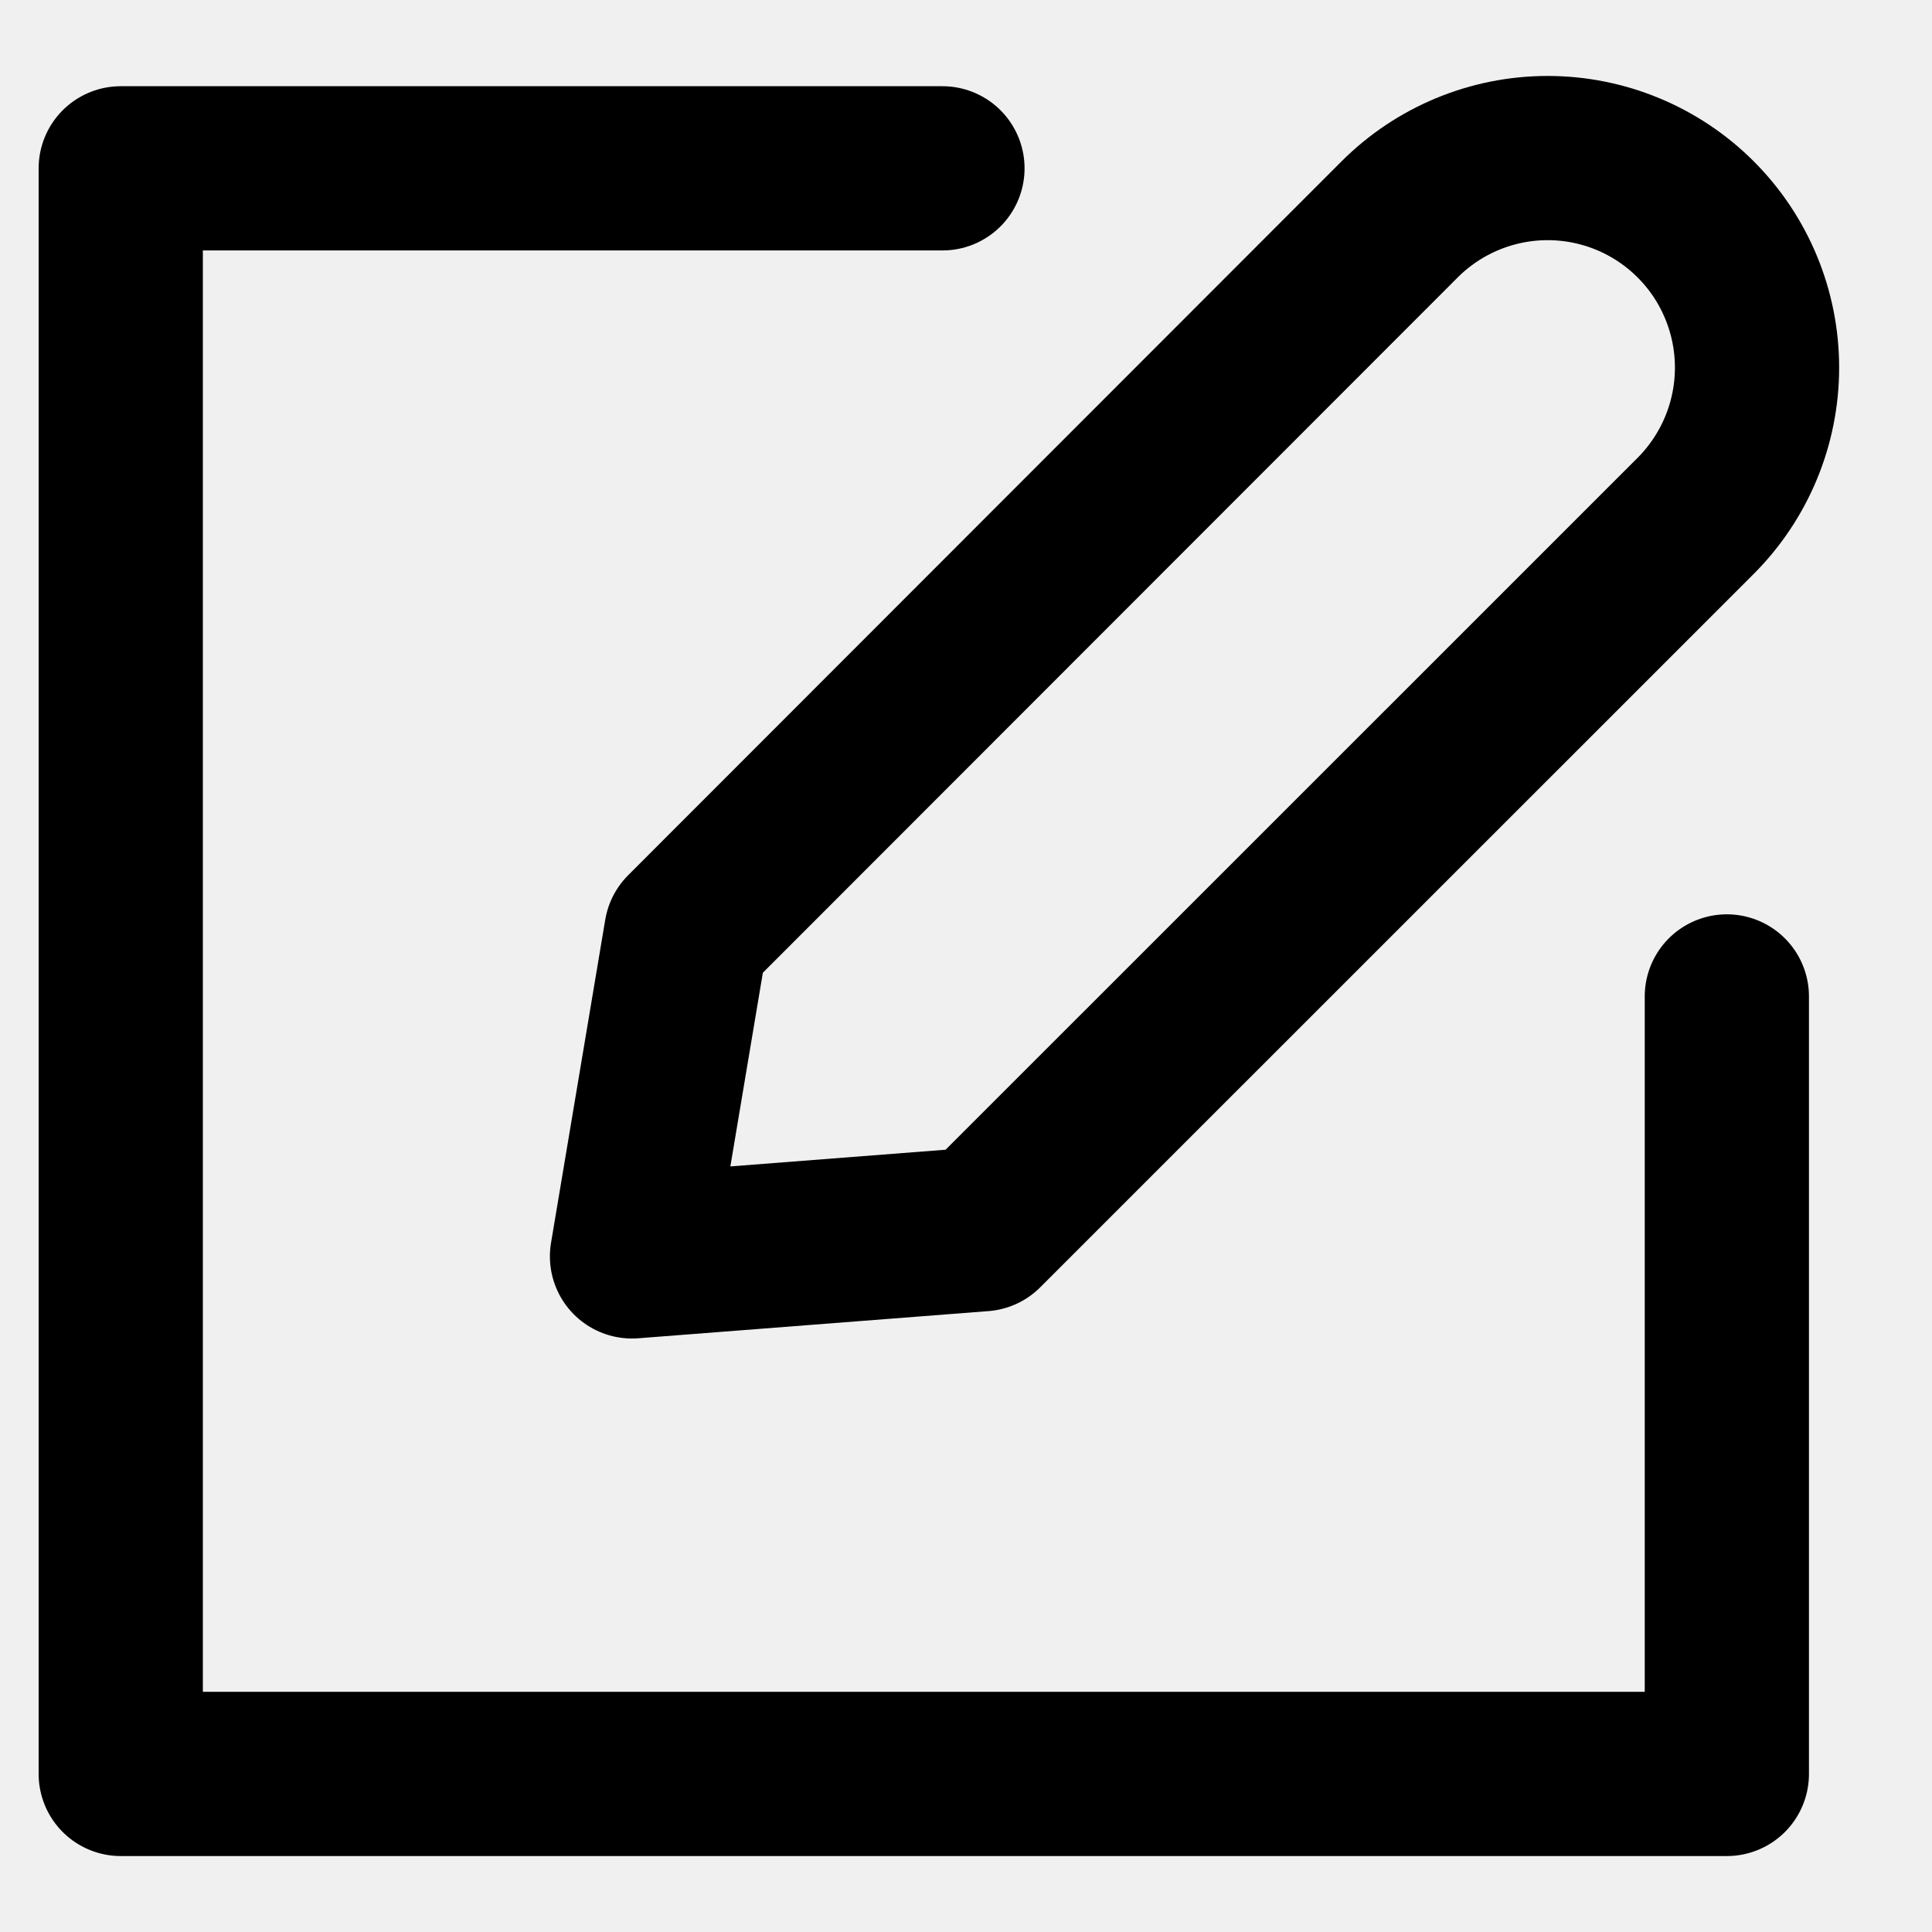
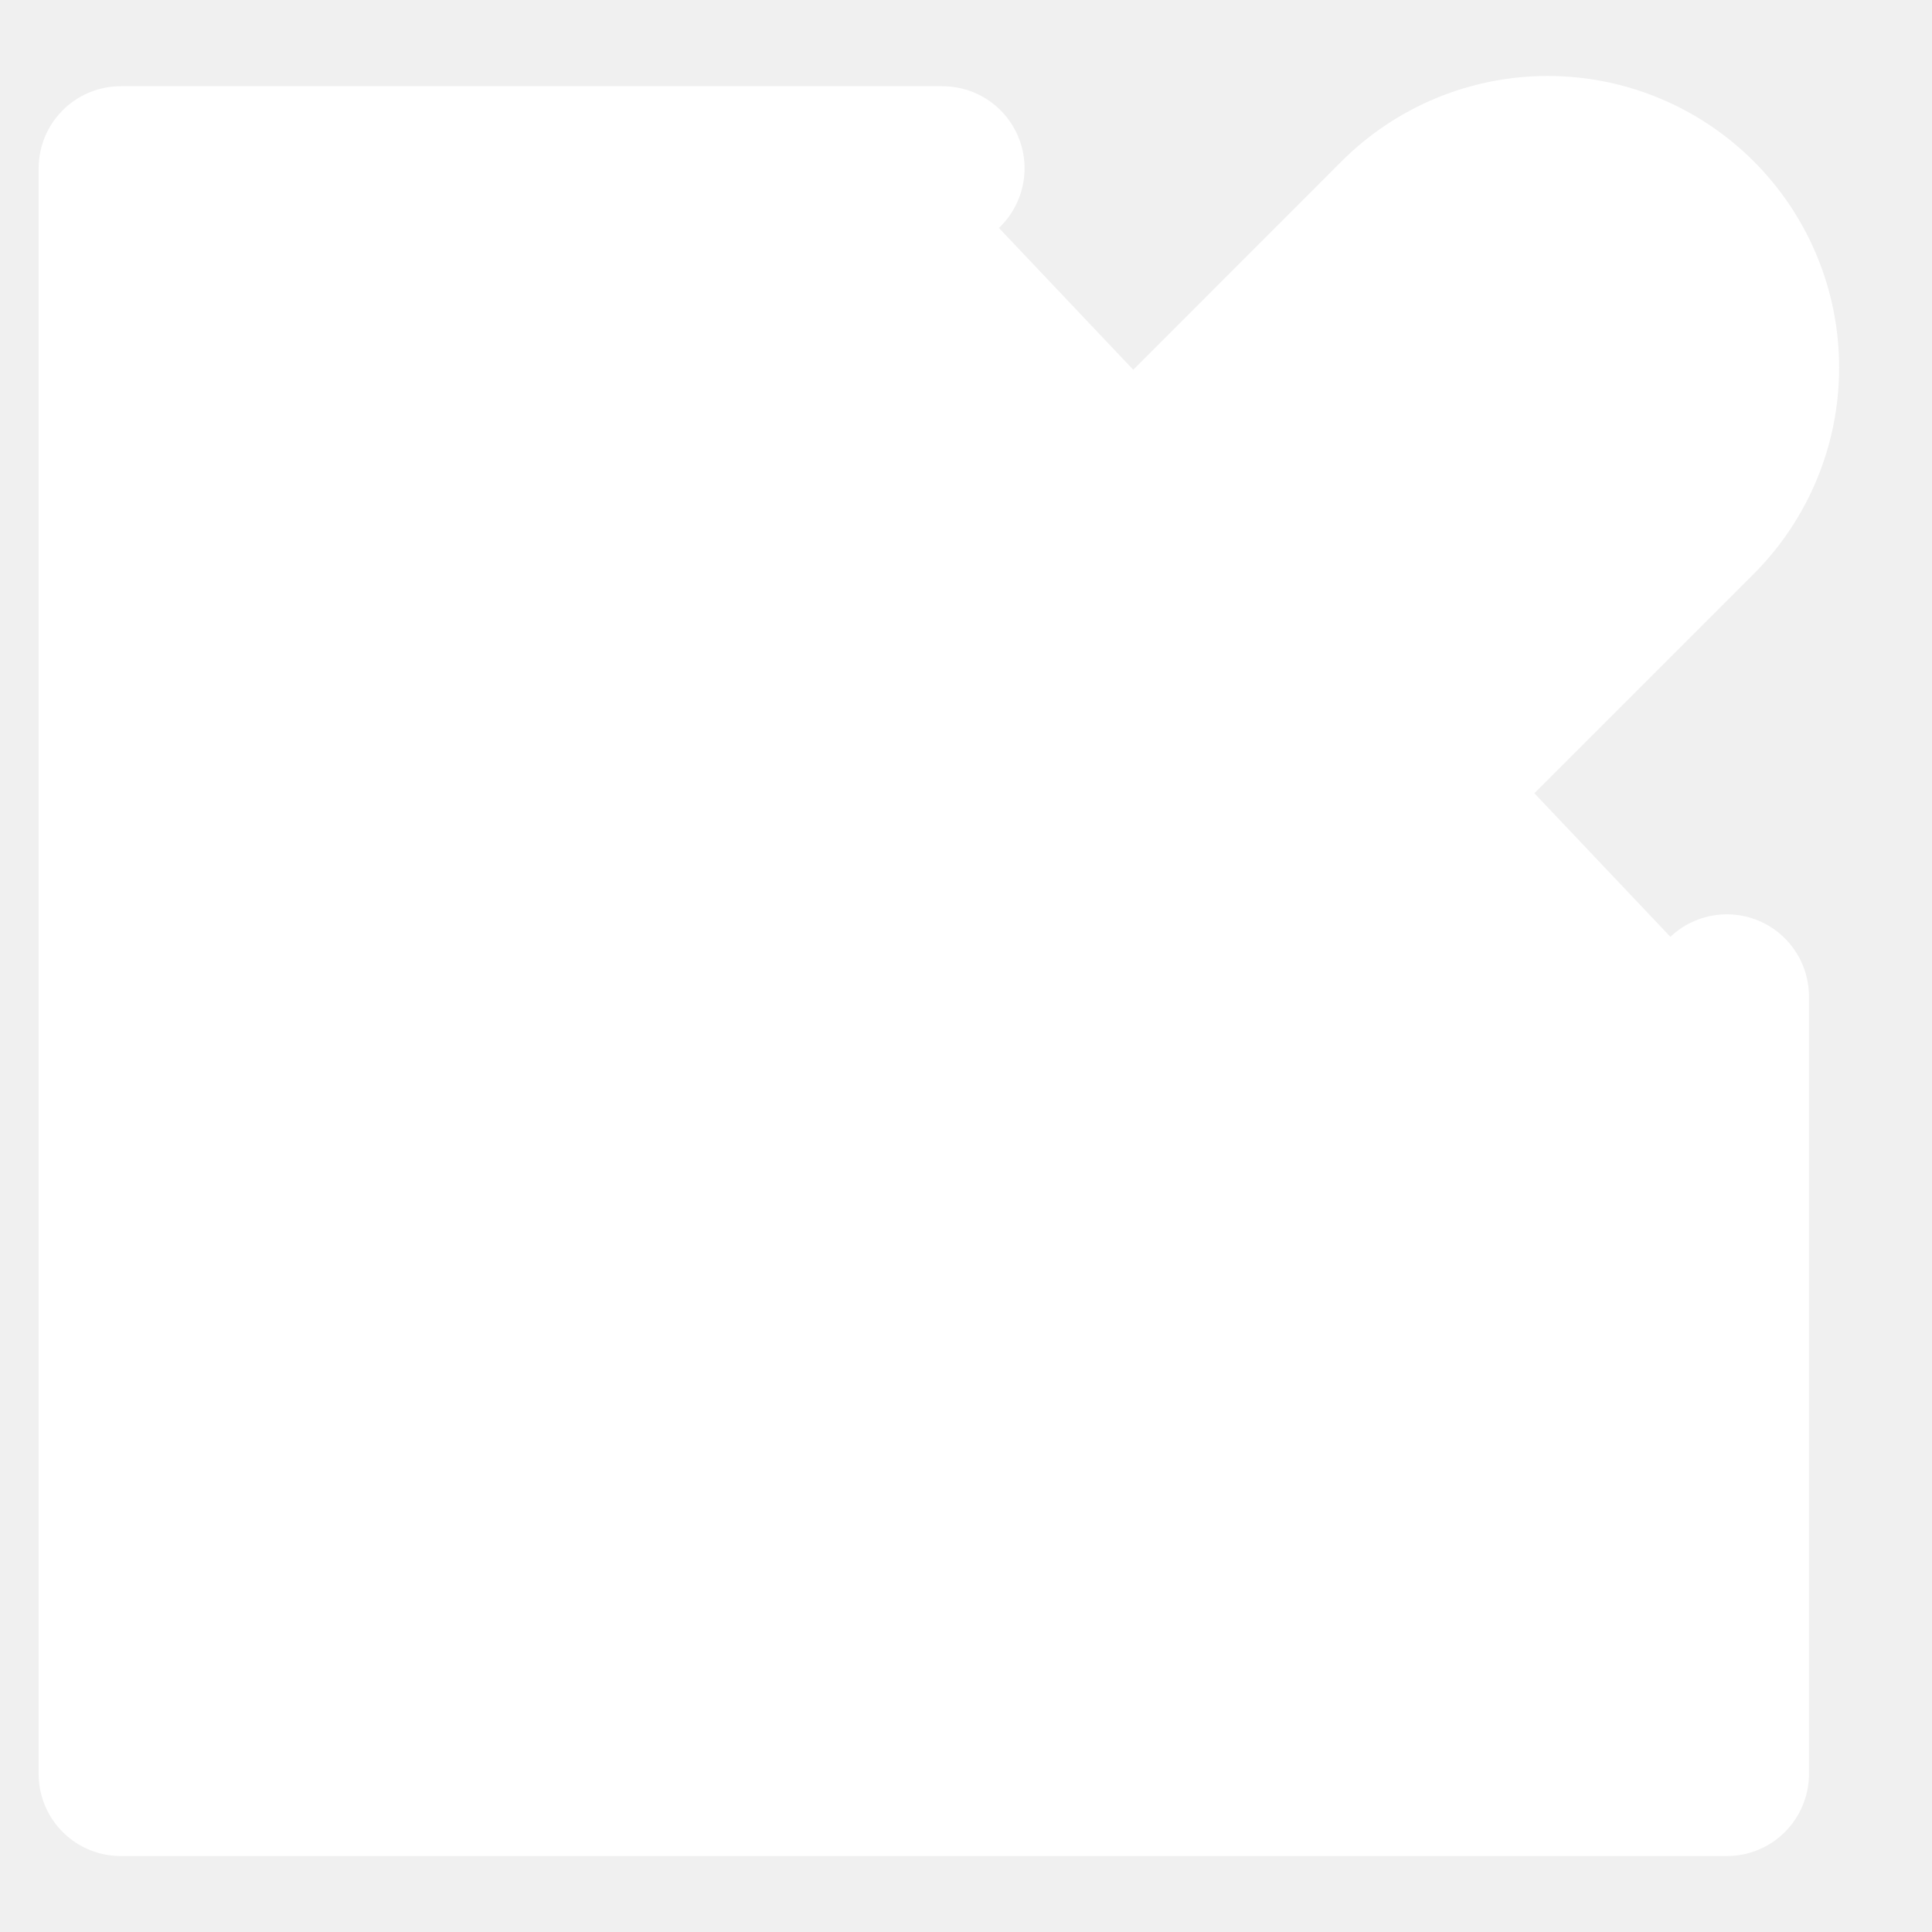
- <svg xmlns="http://www.w3.org/2000/svg" width="16" height="16" viewBox="0 0 16 16" fill="none">
-   <path d="M14.301 8.252V14.691H1V1.394H7.805" stroke="black" stroke-width="1.36" stroke-linecap="round" stroke-linejoin="round" />
-   <path d="M8.134 10.18L5.234 10.405L5.683 7.729L11.591 1.817C11.916 1.492 12.357 1.309 12.817 1.309C13.277 1.309 13.718 1.492 14.043 1.817V1.817C14.368 2.142 14.551 2.584 14.551 3.044C14.551 3.505 14.368 3.946 14.043 4.272L8.134 10.18Z" stroke="black" stroke-width="1.36" stroke-linecap="round" stroke-linejoin="round" />
+ <svg xmlns="http://www.w3.org/2000/svg" width="16" height="16" viewBox="0 0 16 16" fill="white">
+   <path d="M14.301 8.252V14.691H1V1.394H7.805" stroke="white" stroke-width="1.36" stroke-linecap="round" stroke-linejoin="round" />
+   <path d="M8.134 10.18L5.234 10.405L5.683 7.729L11.591 1.817C11.916 1.492 12.357 1.309 12.817 1.309C13.277 1.309 13.718 1.492 14.043 1.817V1.817C14.368 2.142 14.551 2.584 14.551 3.044C14.551 3.505 14.368 3.946 14.043 4.272L8.134 10.18Z" stroke="white" stroke-width="1.36" stroke-linecap="round" stroke-linejoin="round" />
</svg>
